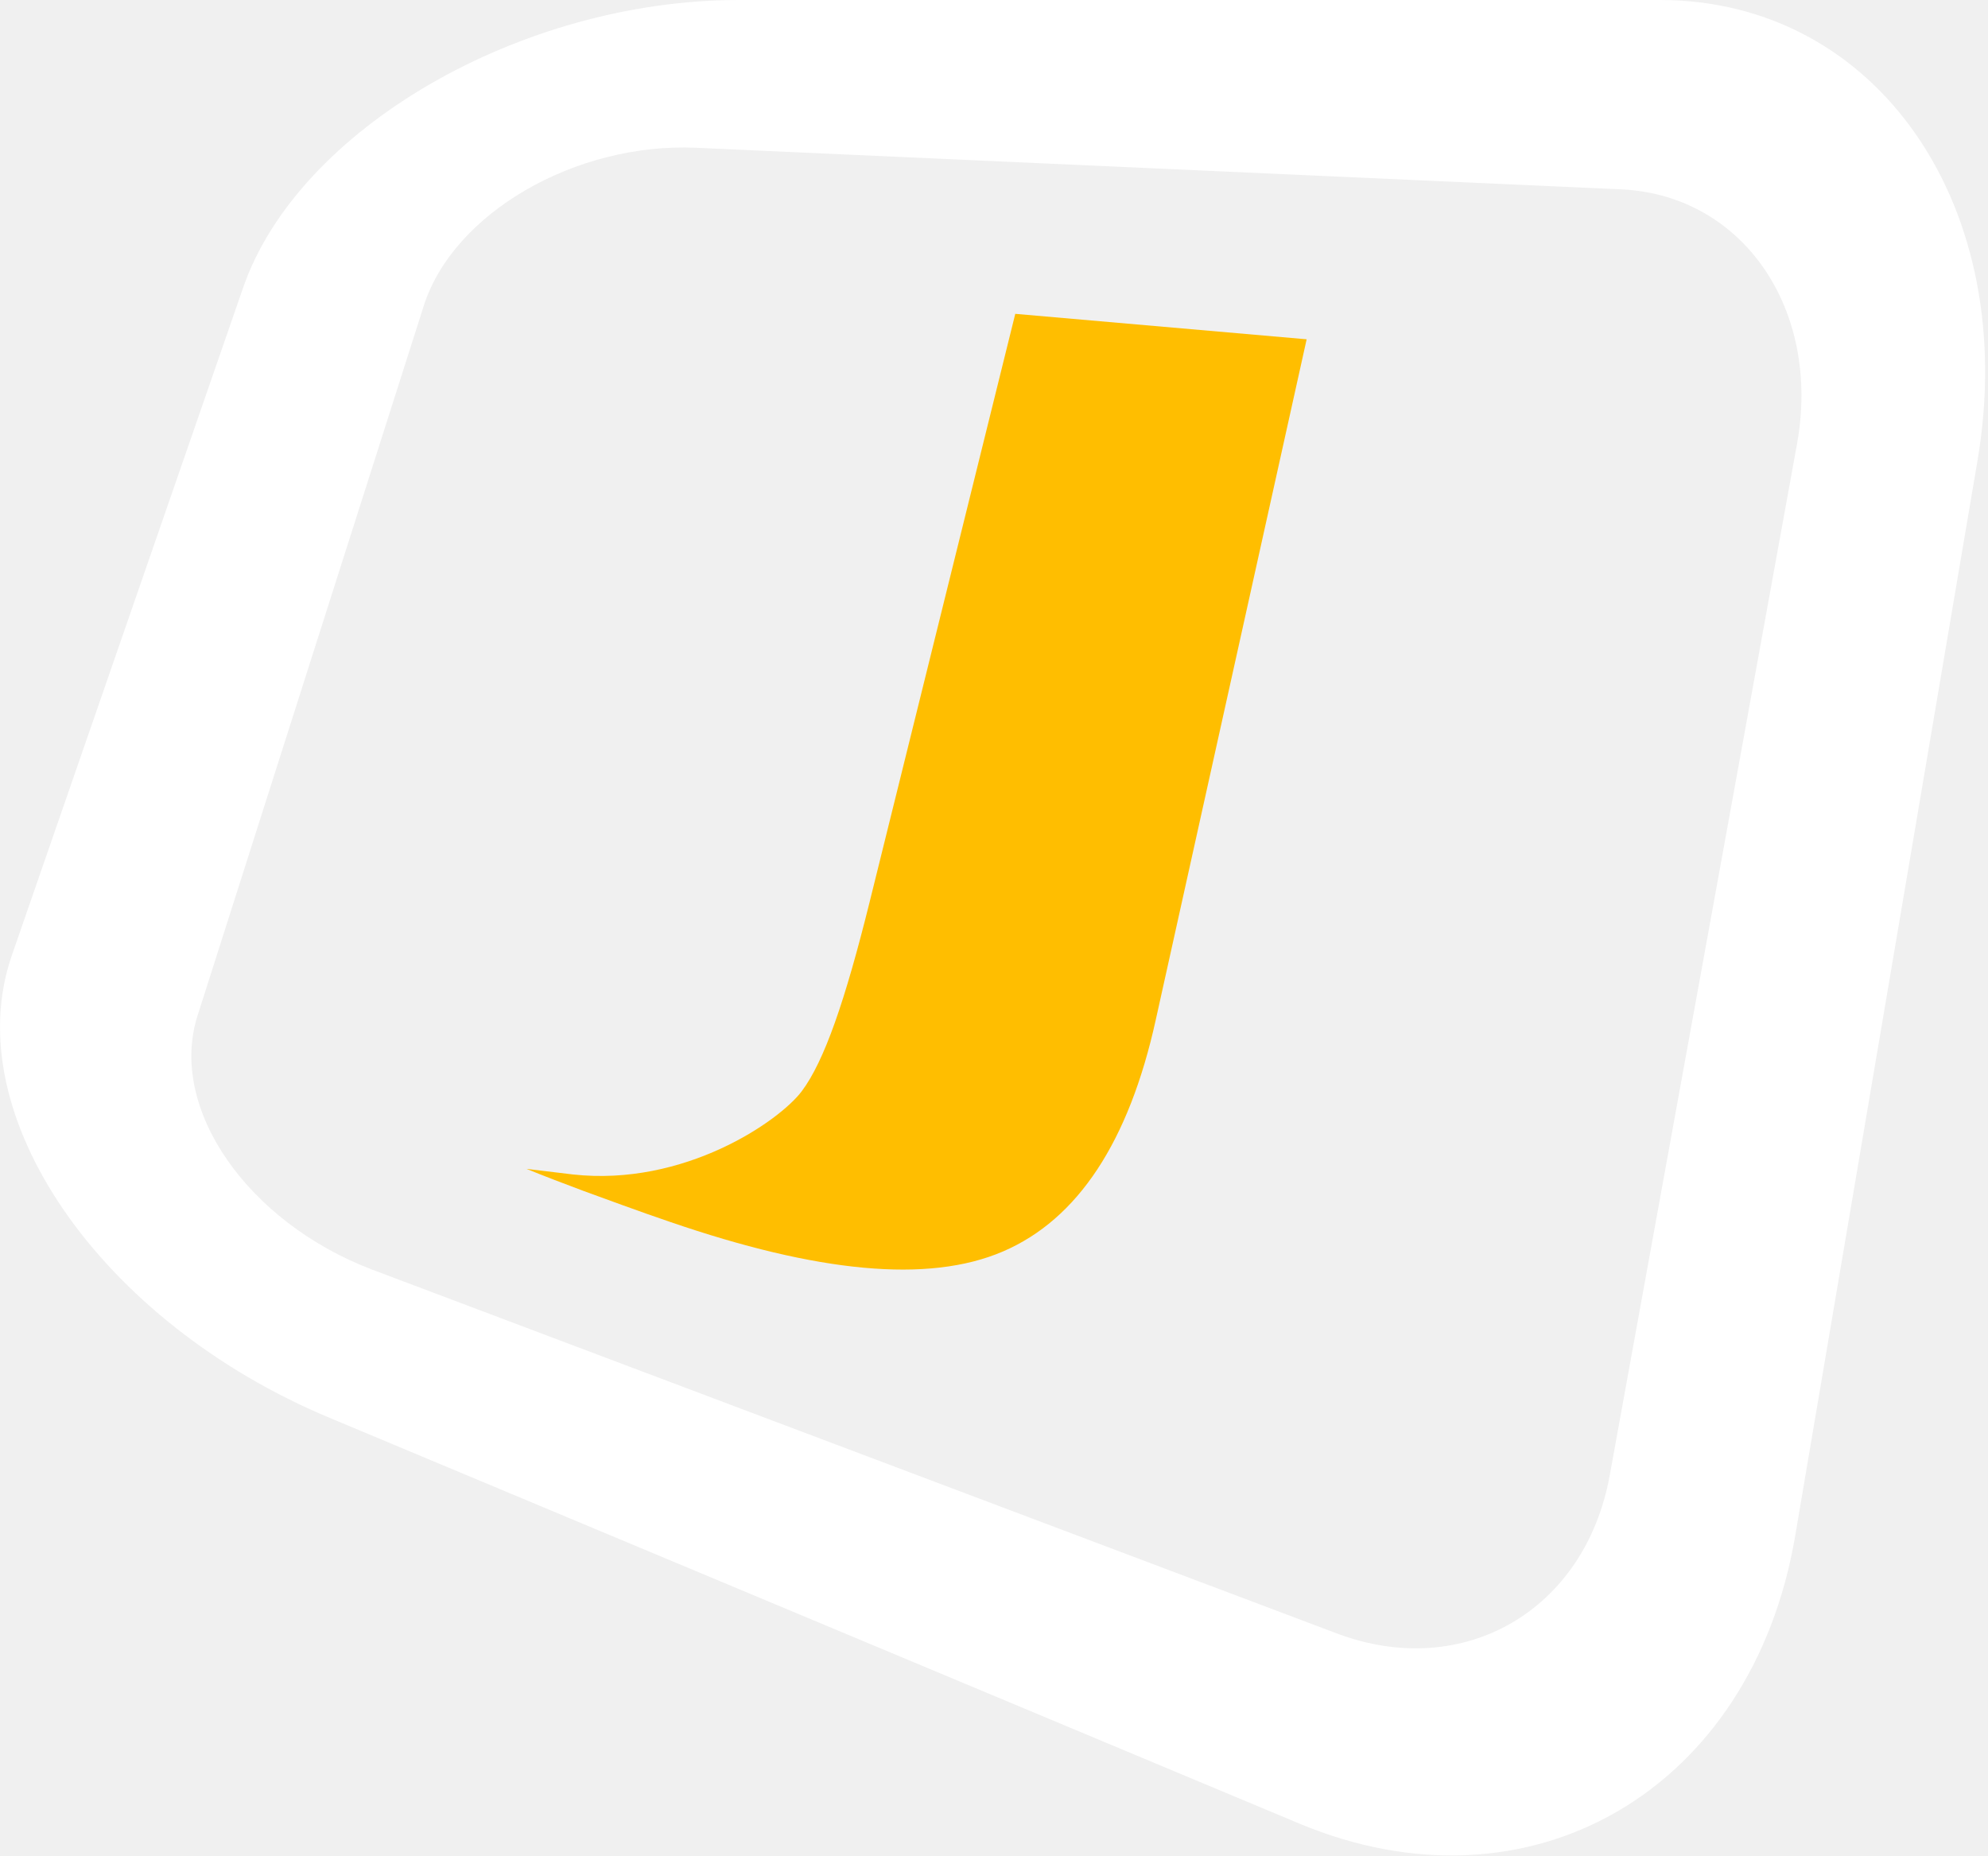
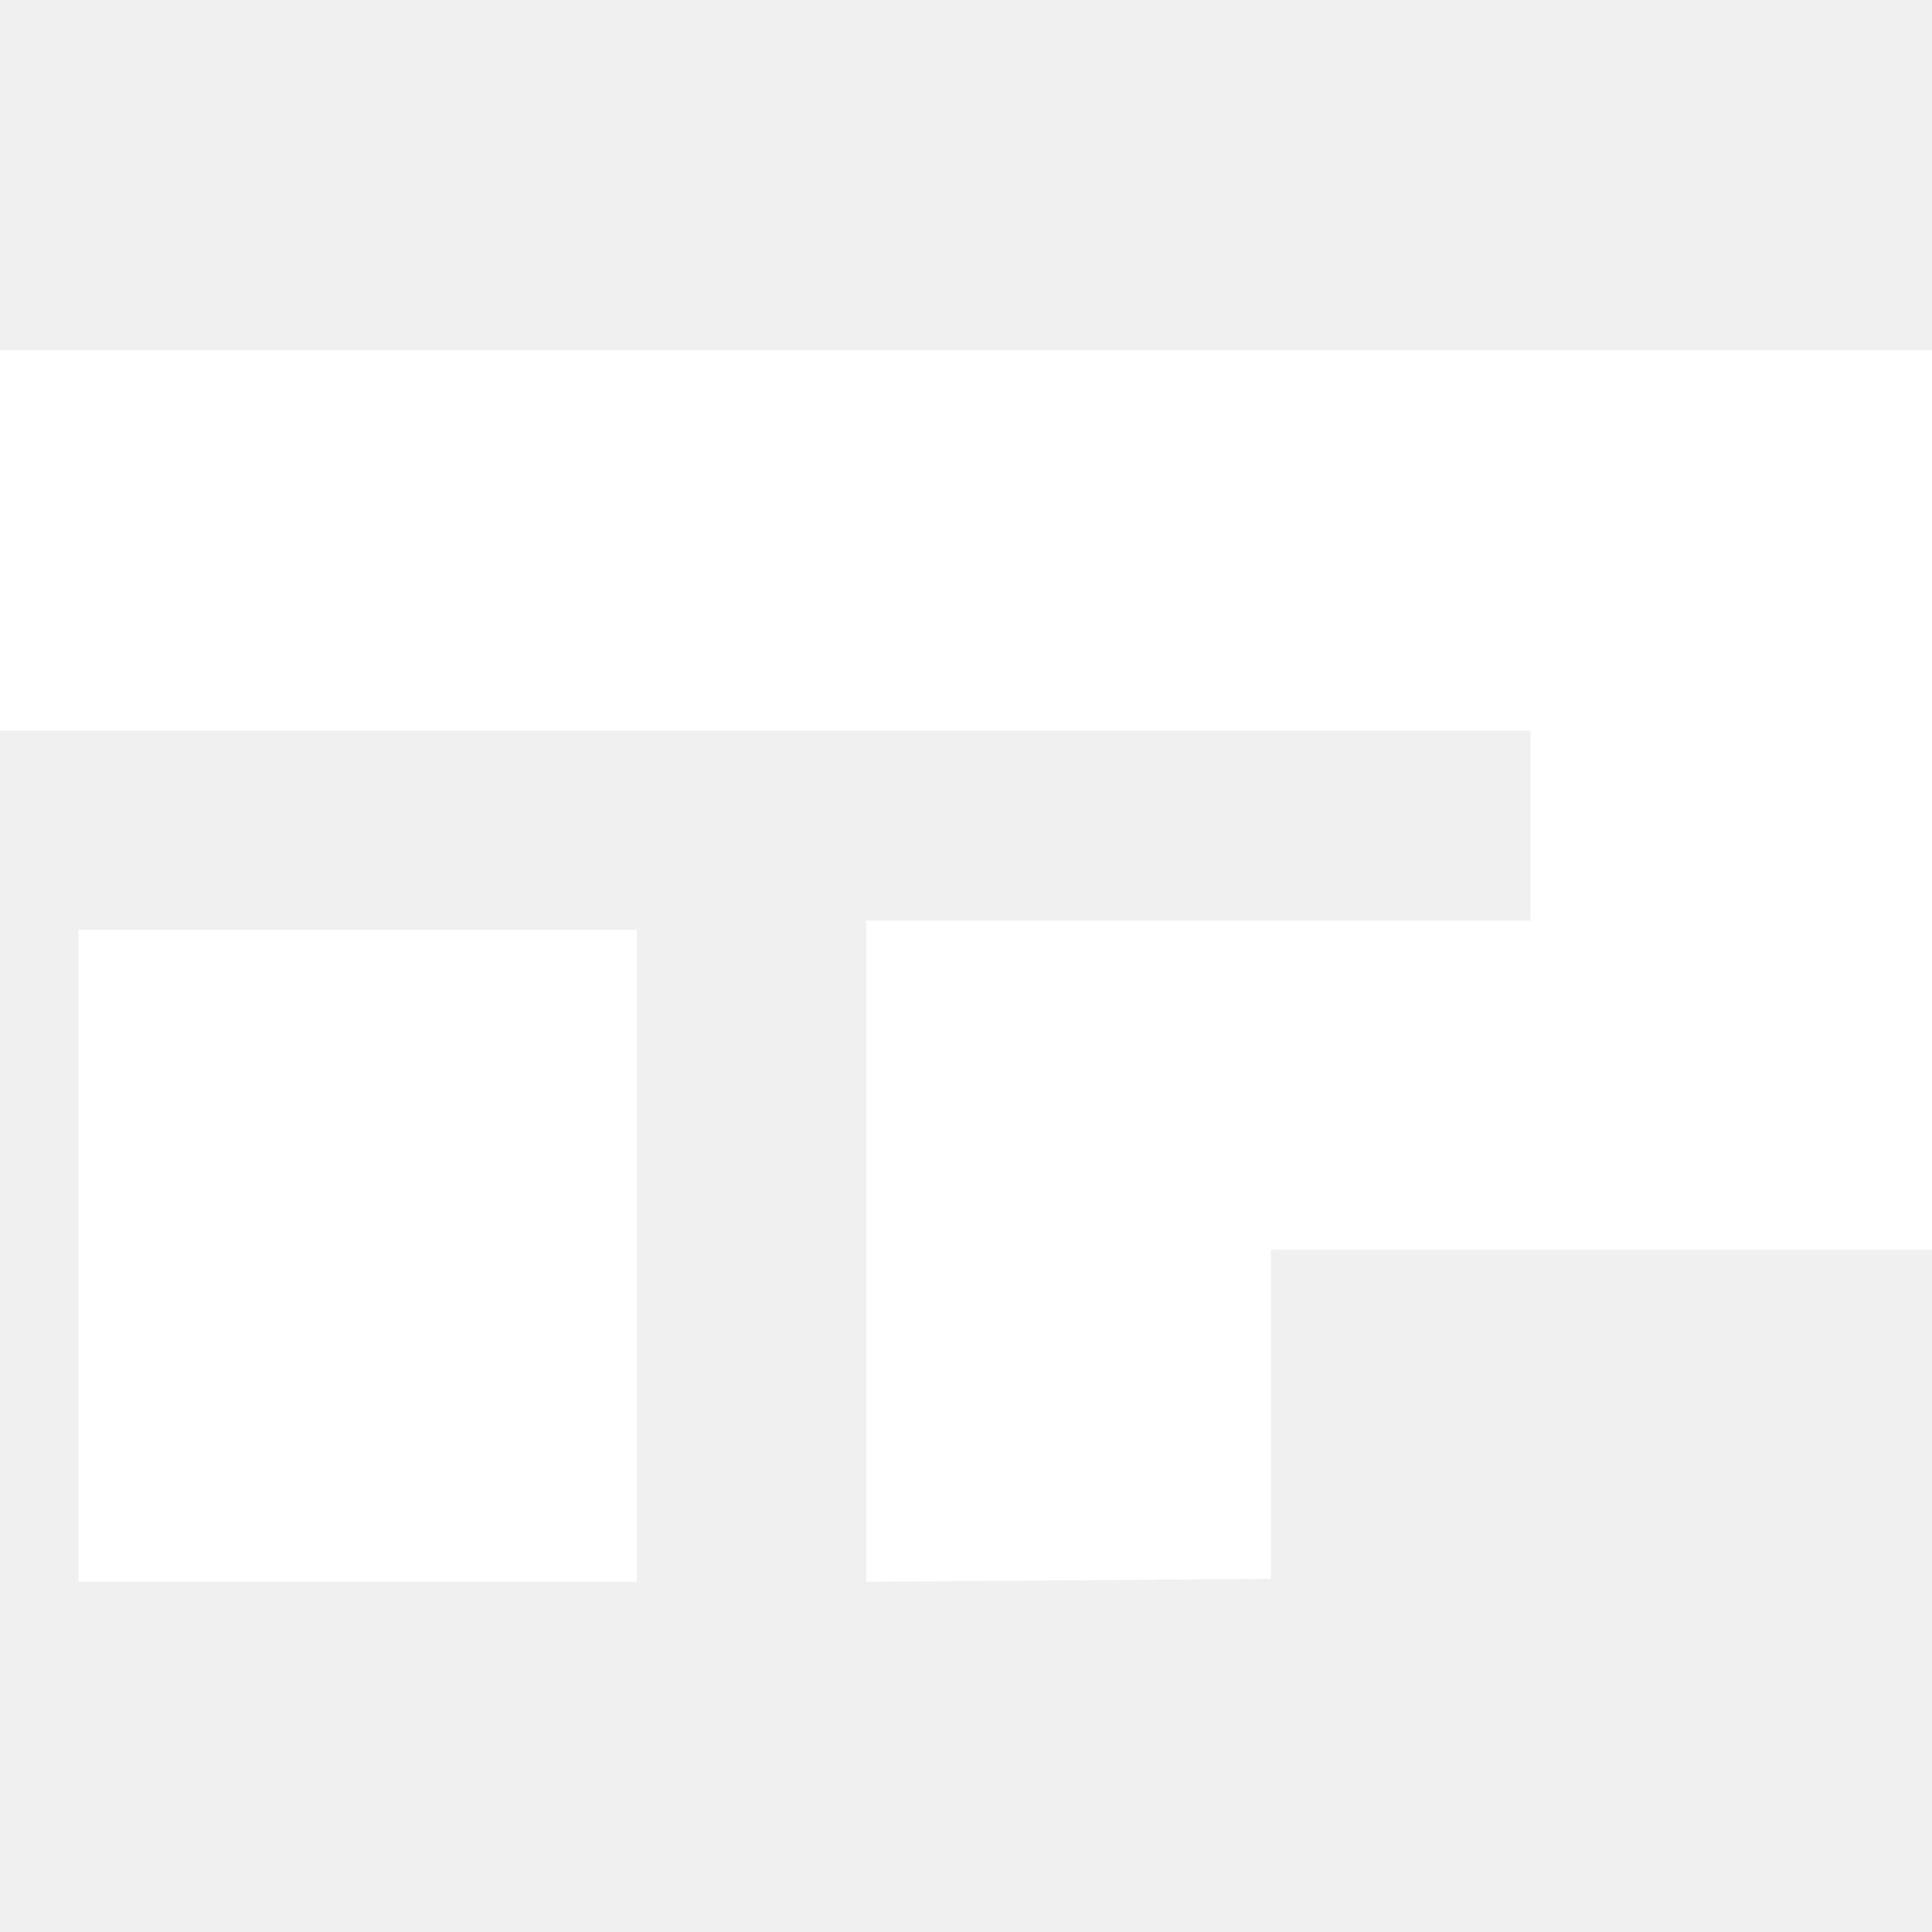
- <svg xmlns="http://www.w3.org/2000/svg" width="30" height="28" viewBox="0 0 30 28" fill="none">
-   <path d="M25.048 0H11.15C7.853 0 4.498 1.947 3.669 4.341L0.177 14.422C-0.649 16.816 1.502 19.944 4.972 21.395L19.608 27.519C23.082 28.97 26.436 27.026 27.09 23.179L29.838 6.972C30.497 3.141 28.346 0 25.048 0ZM27.118 6.699L24.291 22.268C23.921 24.297 22.093 25.368 20.18 24.652L5.616 19.159C3.732 18.442 2.535 16.724 2.981 15.327L6.395 4.614C6.841 3.216 8.685 2.148 10.507 2.23L24.48 2.858C26.304 2.952 27.485 4.67 27.118 6.699Z" fill="white" />
-   <path d="M7.947 17.639L8.644 17.723C10.327 17.909 11.76 16.919 12.099 16.467C12.438 16.015 12.752 15.107 13.123 13.612L15.321 4.736L19.718 5.12L17.441 15.39C17.036 17.227 16.267 18.399 15.136 18.885C14.005 19.372 12.325 19.2 10.111 18.439C9.684 18.295 9.037 18.056 8.814 17.975C8.591 17.893 8.141 17.72 7.953 17.642L7.947 17.639Z" fill="#FFBE00" />
+ <svg xmlns="http://www.w3.org/2000/svg" version="1.1" id="图层_1" x="0px" y="0px" viewBox="0 0 64 64" style="enable-background:new 0 0 64 64;" xml:space="preserve">
+   <style type="text/css">
+ 	.st0{fill:#FFFFFF;}
+ </style>
+   <g>
+     <path class="st0" d="M64,11.6v12.5h0v17.3l-21.9,0v10.9l-13.4,0.1V30.5h22v-6.3L0,24.2V11.6L64,11.6z" />
+     <path class="st0" d="M21.1,30.8H2.6v21.6h18.5V30.8z" />
+   </g>
</svg>
